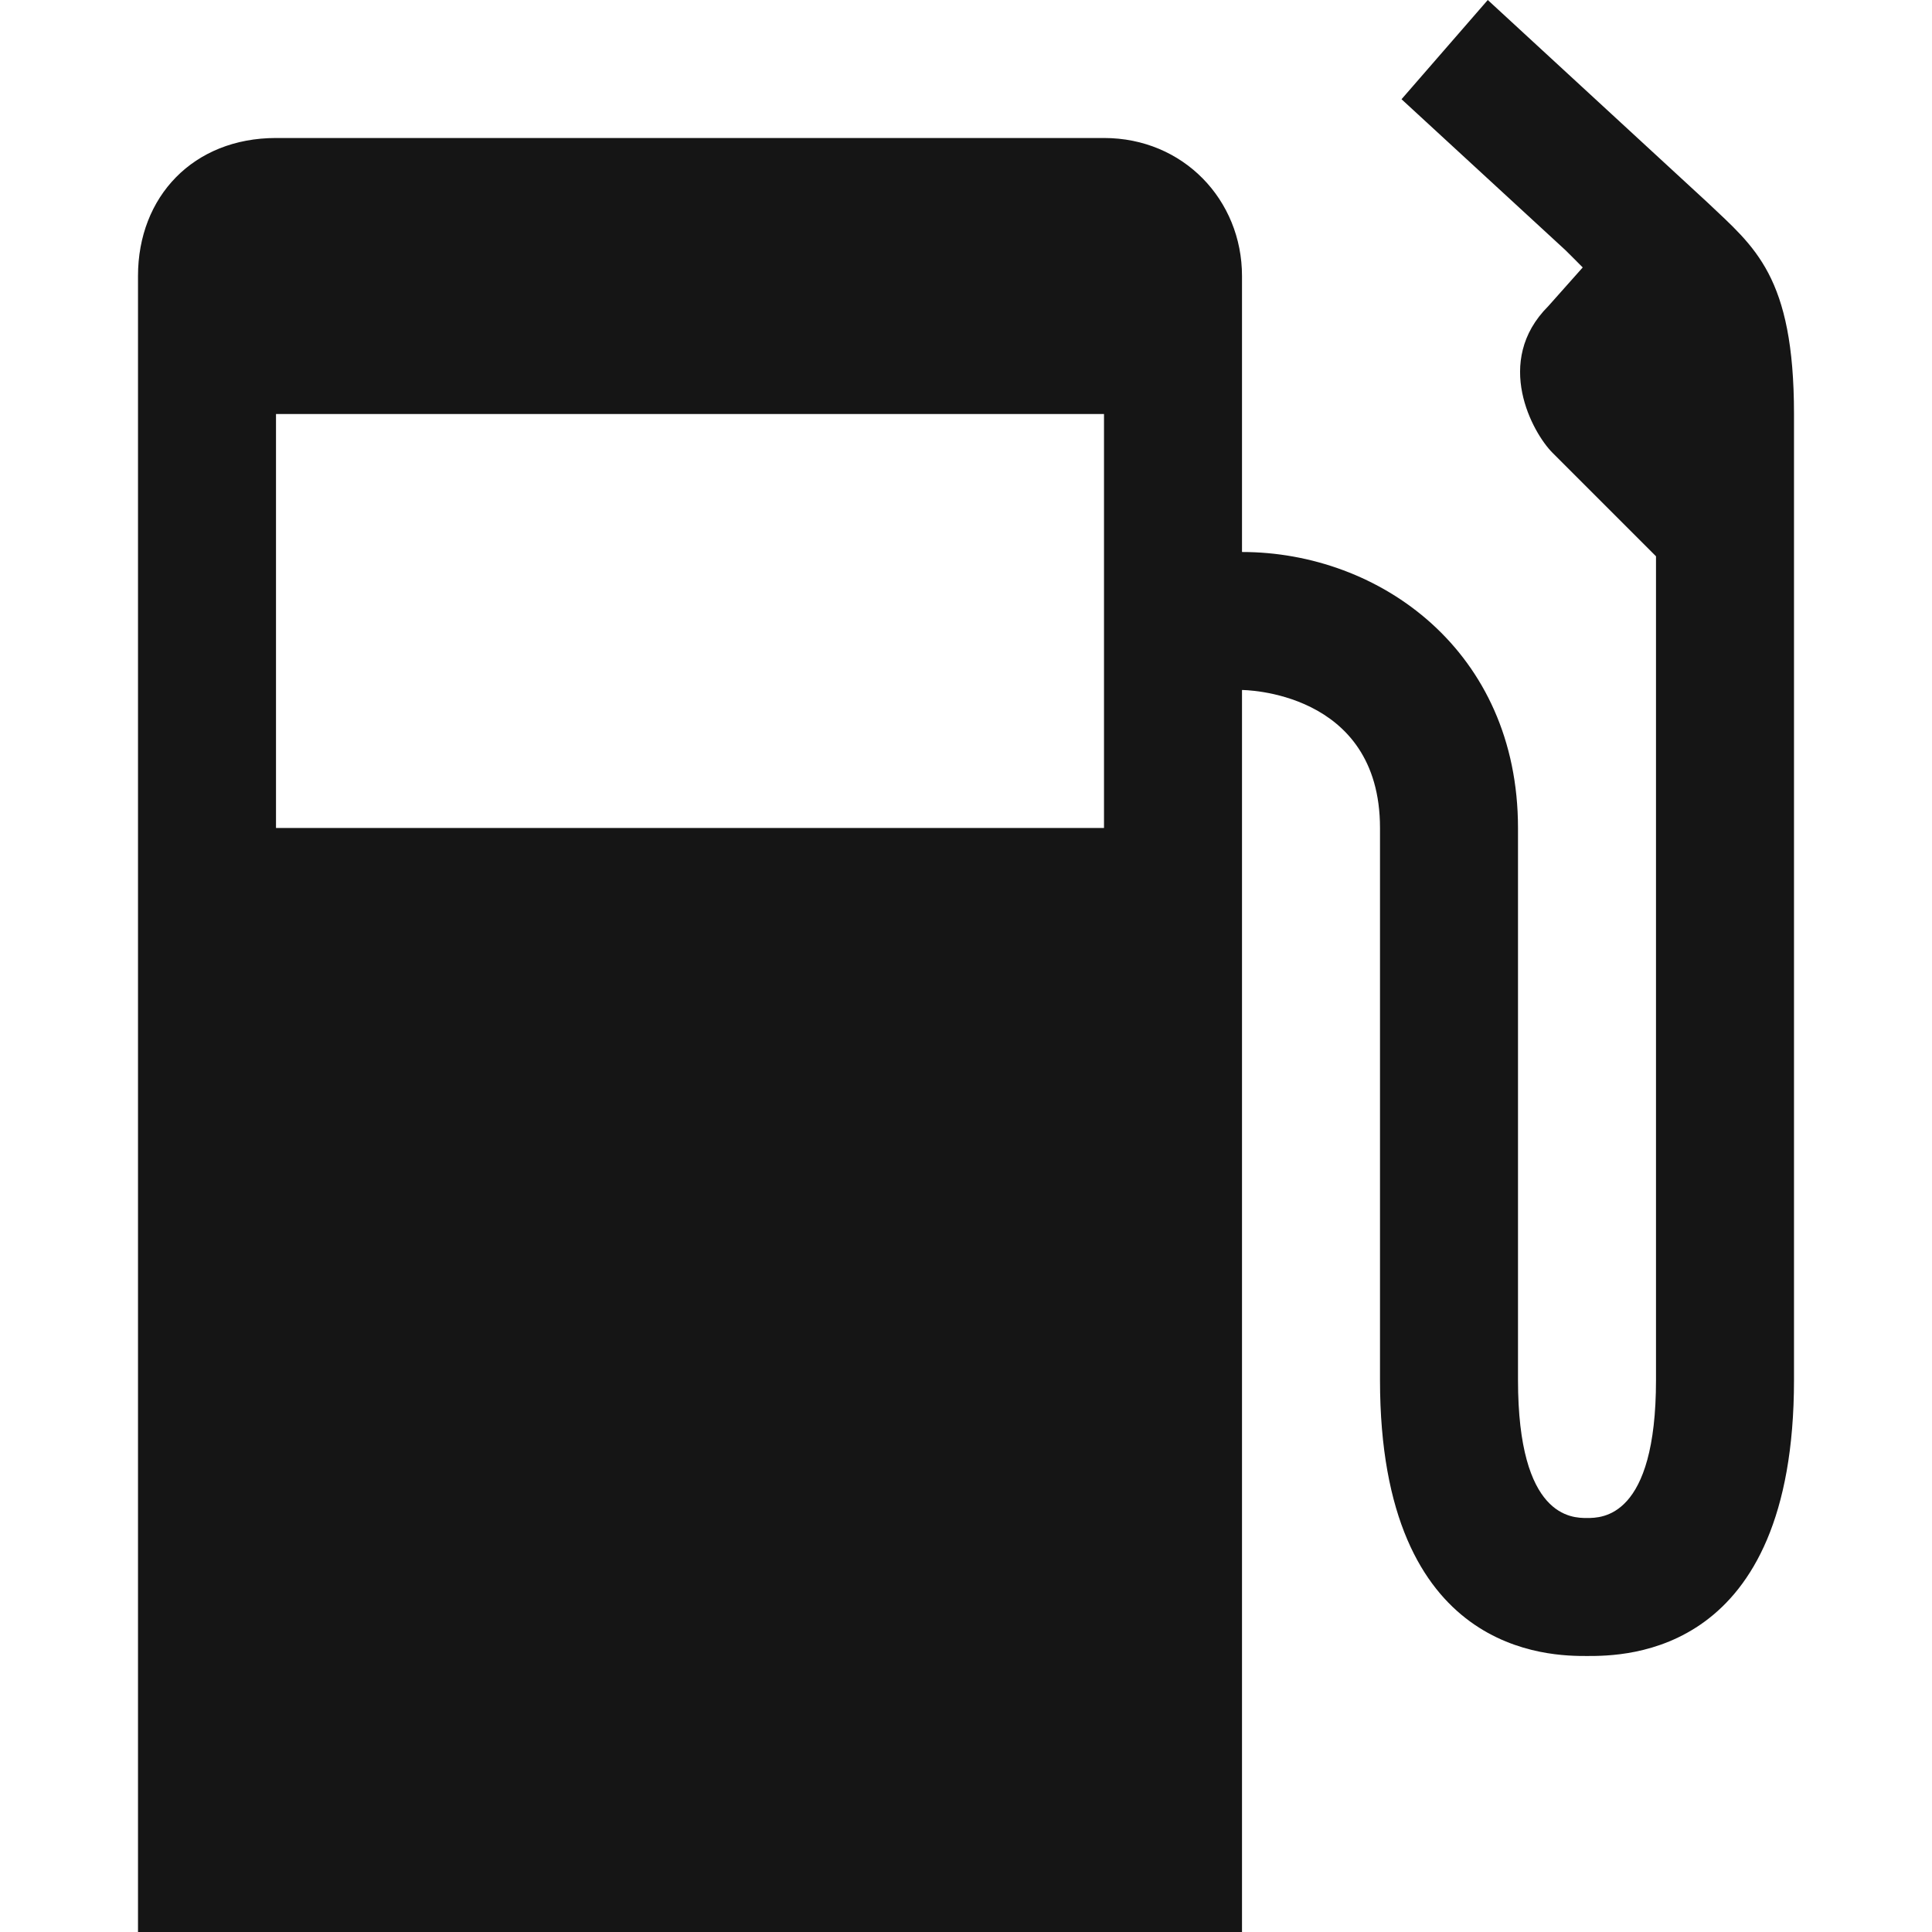
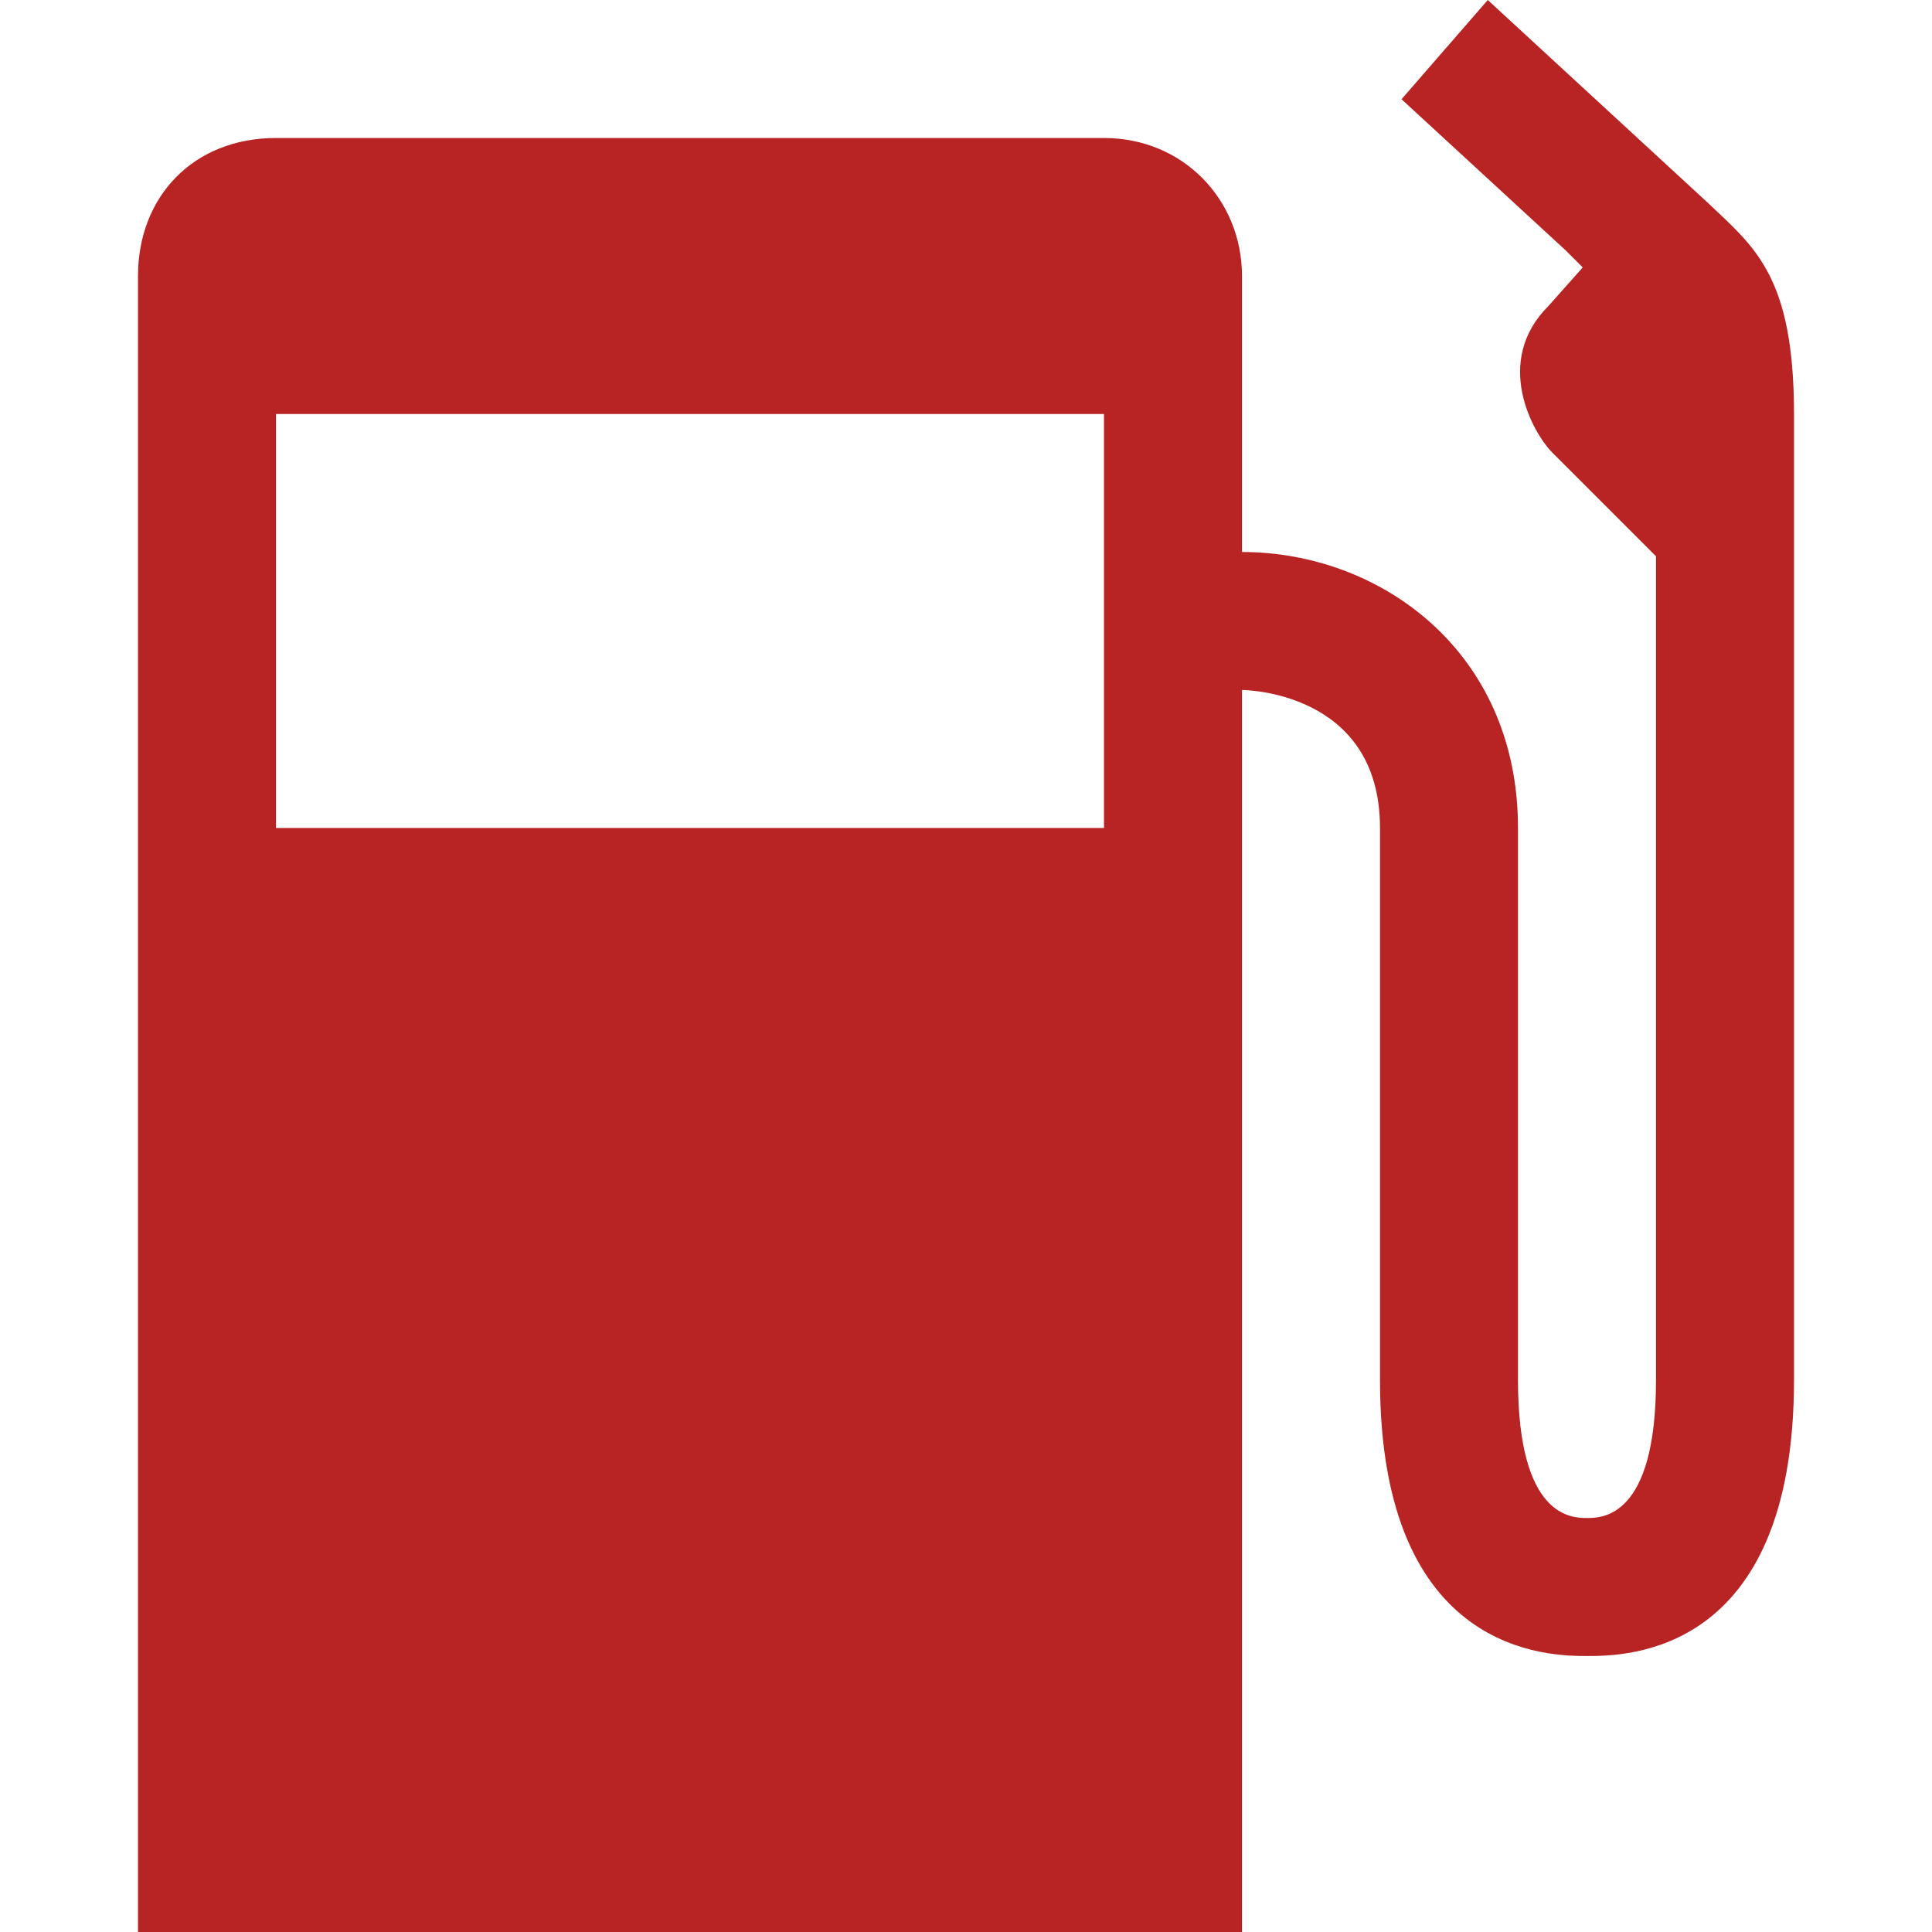
- <svg xmlns="http://www.w3.org/2000/svg" version="1.1" viewBox="0 0 14 14" id="svg2" fill="#151515">
+ <svg xmlns="http://www.w3.org/2000/svg" version="1.1" viewBox="0 0 14 14" id="svg2" fill="#B31414ee">
  <g id="SVGRepo_bgCarrier" stroke-width="0" />
  <g id="SVGRepo_tracerCarrier" stroke-linecap="round" stroke-linejoin="round" />
  <g id="SVGRepo_iconCarrier">
    <defs id="defs6" />
    <rect width="14" height="14" x="0" y="0" id="canvas" style="fill:none;stroke:none;visibility:hidden" />
-     <path d="m 10.781,0 -0.625,0.719 1.188,1.094 c 0.036,0.036 0.086,0.085 0.125,0.125 l -0.25,0.281 C 10.819,2.619 11.106,3.137 11.25,3.281 L 12,4.031 12,10 c 0,1 -0.392,1 -0.5,1 C 11.392,11 11,11 11,10 L 11,6 C 11,4.719 10,4 9,4 L 9,2 C 9,1.449 8.575,1 8,1 L 2,1 C 1.401,1 1,1.425 1,2 l 0,12 8,0 0,-9 c 0,0 1,0 1,1 l 0,4 c 0,2 1.24,2 1.5,2 0.276,0 1.5,0 1.5,-2 L 13,3 C 13,2 12.714,1.791 12.375,1.469 L 10.781,0 z M 2,3 8,3 8,6 2,6 2,3 z" id="fuel" style="fill:#151515;fill-opacity:1;stroke:none" />
+     <path d="m 10.781,0 -0.625,0.719 1.188,1.094 c 0.036,0.036 0.086,0.085 0.125,0.125 l -0.25,0.281 C 10.819,2.619 11.106,3.137 11.25,3.281 L 12,4.031 12,10 c 0,1 -0.392,1 -0.5,1 C 11.392,11 11,11 11,10 L 11,6 C 11,4.719 10,4 9,4 L 9,2 C 9,1.449 8.575,1 8,1 L 2,1 C 1.401,1 1,1.425 1,2 l 0,12 8,0 0,-9 c 0,0 1,0 1,1 l 0,4 c 0,2 1.24,2 1.5,2 0.276,0 1.5,0 1.5,-2 L 13,3 C 13,2 12.714,1.791 12.375,1.469 L 10.781,0 z M 2,3 8,3 8,6 2,6 2,3 z" id="fuel" style="fill:#B31414ee;fill-opacity:1;stroke:none" />
  </g>
</svg>
